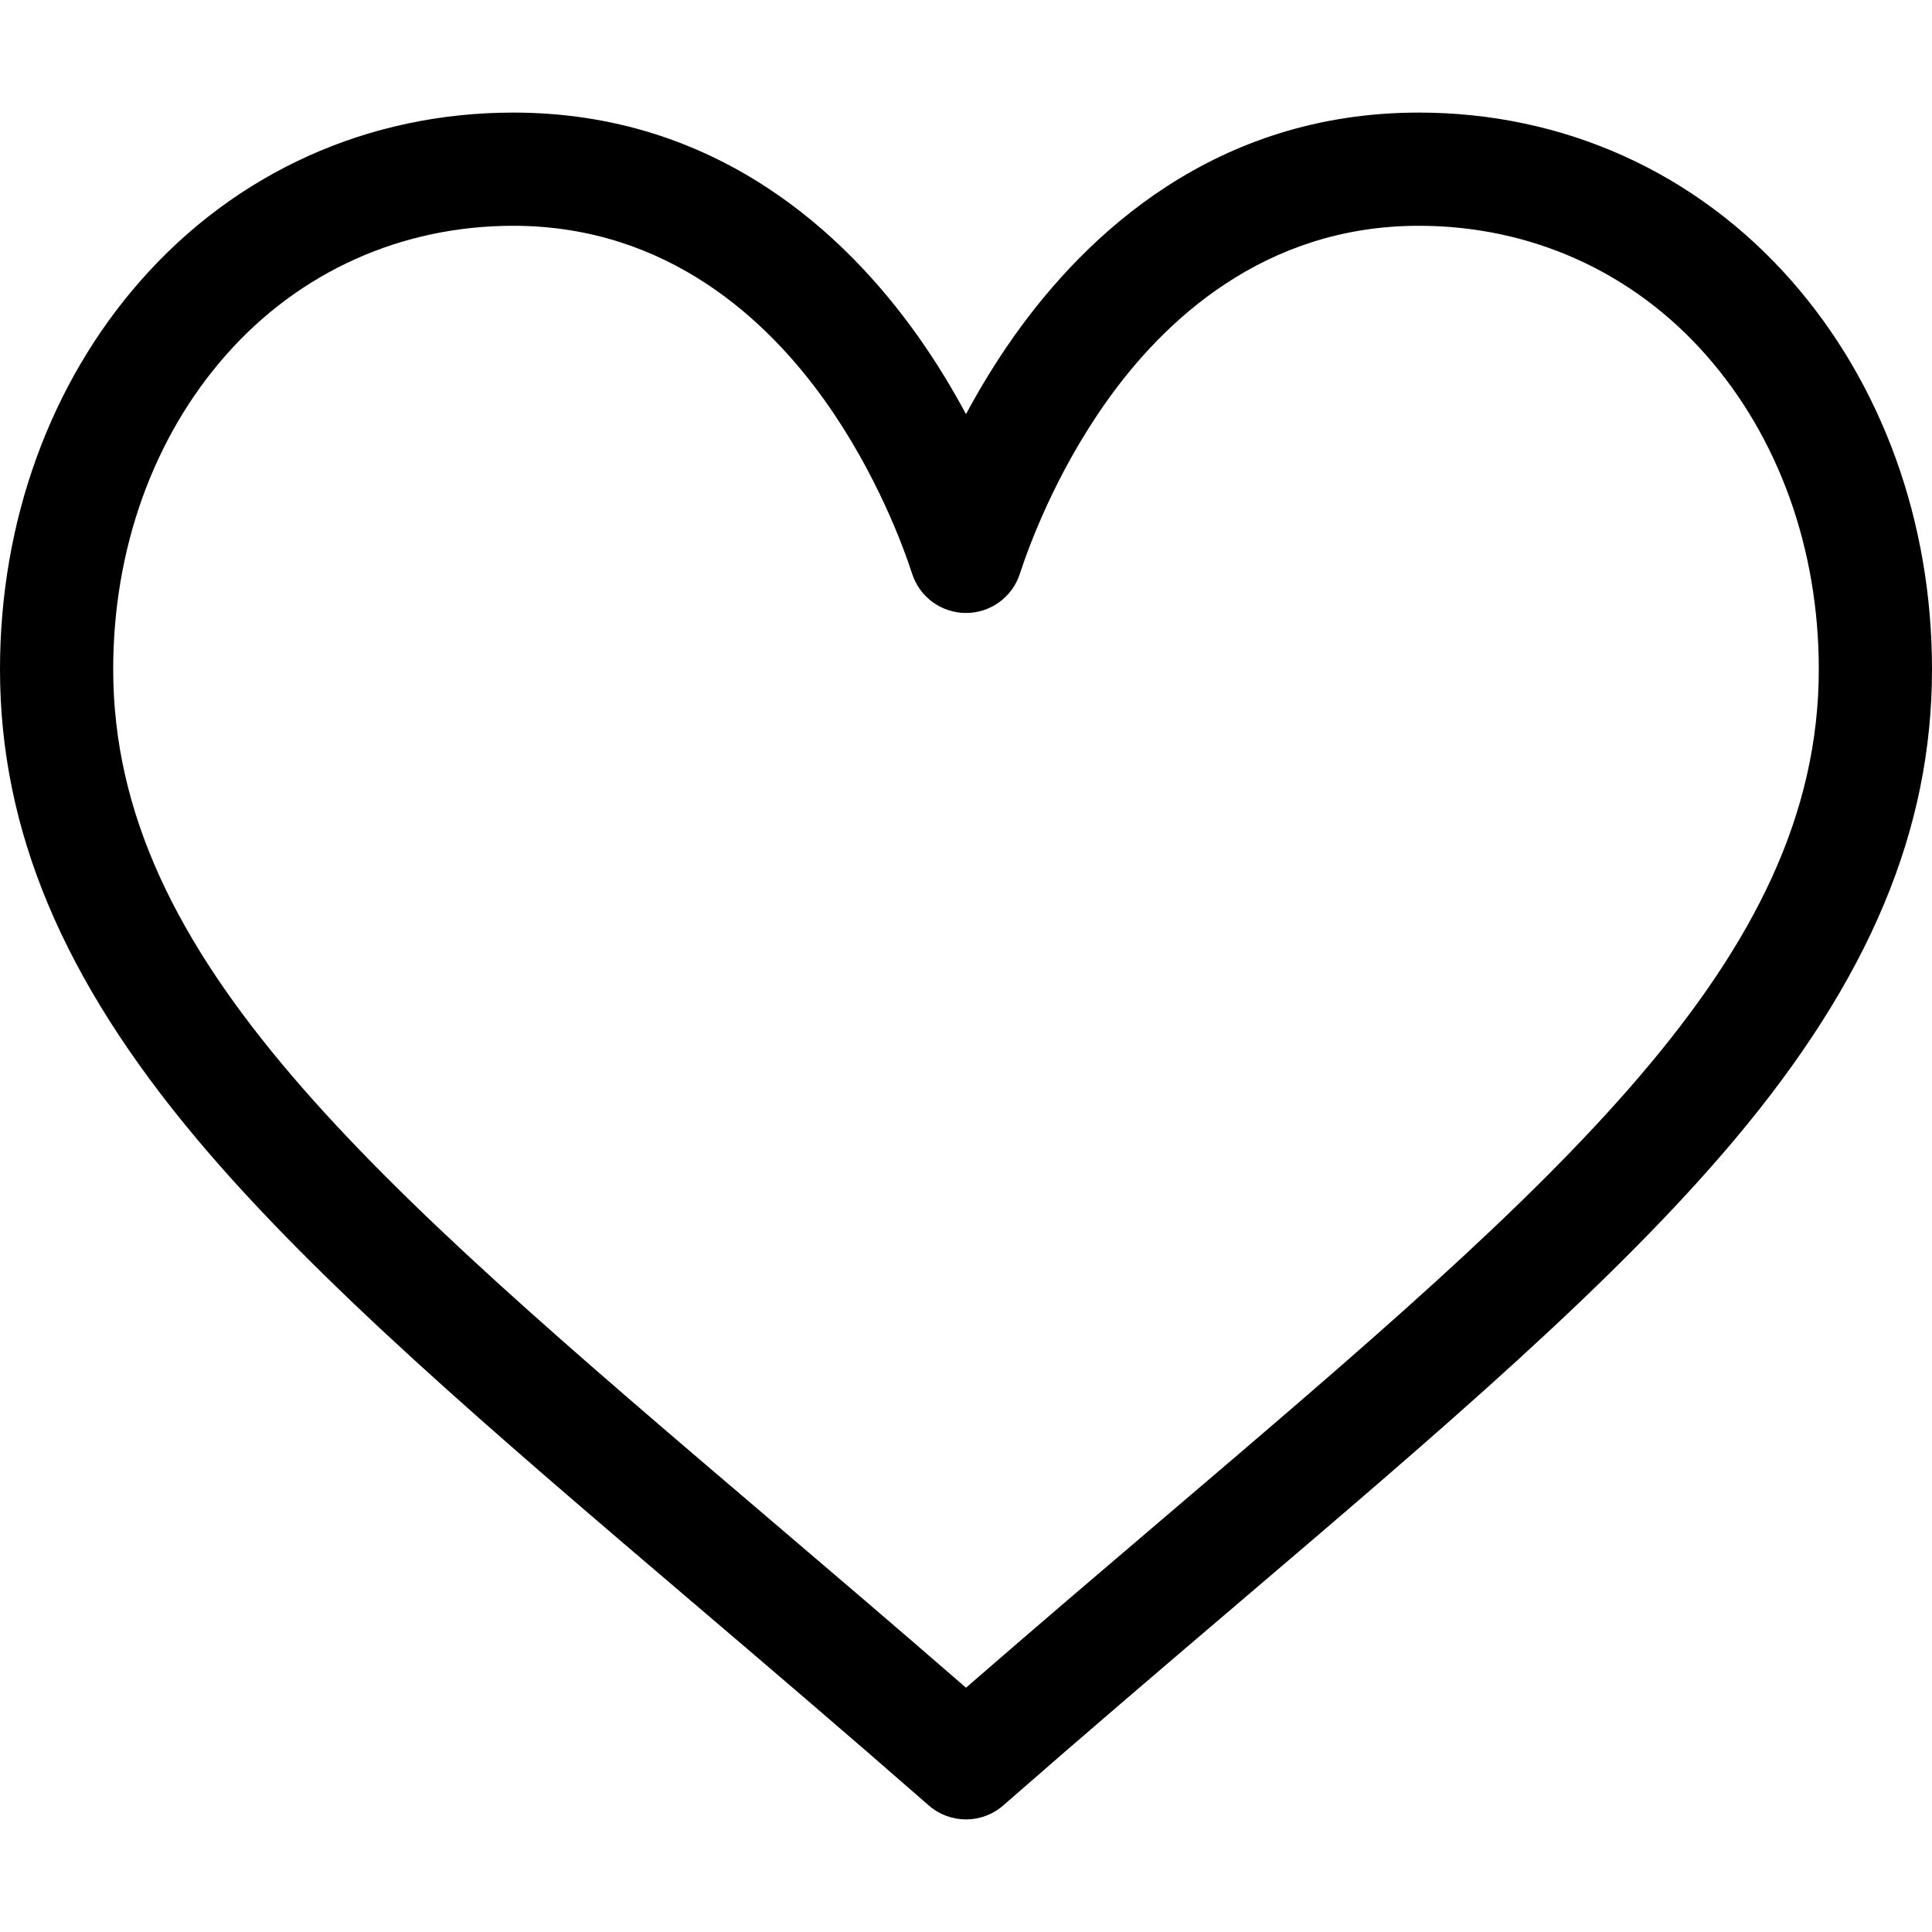
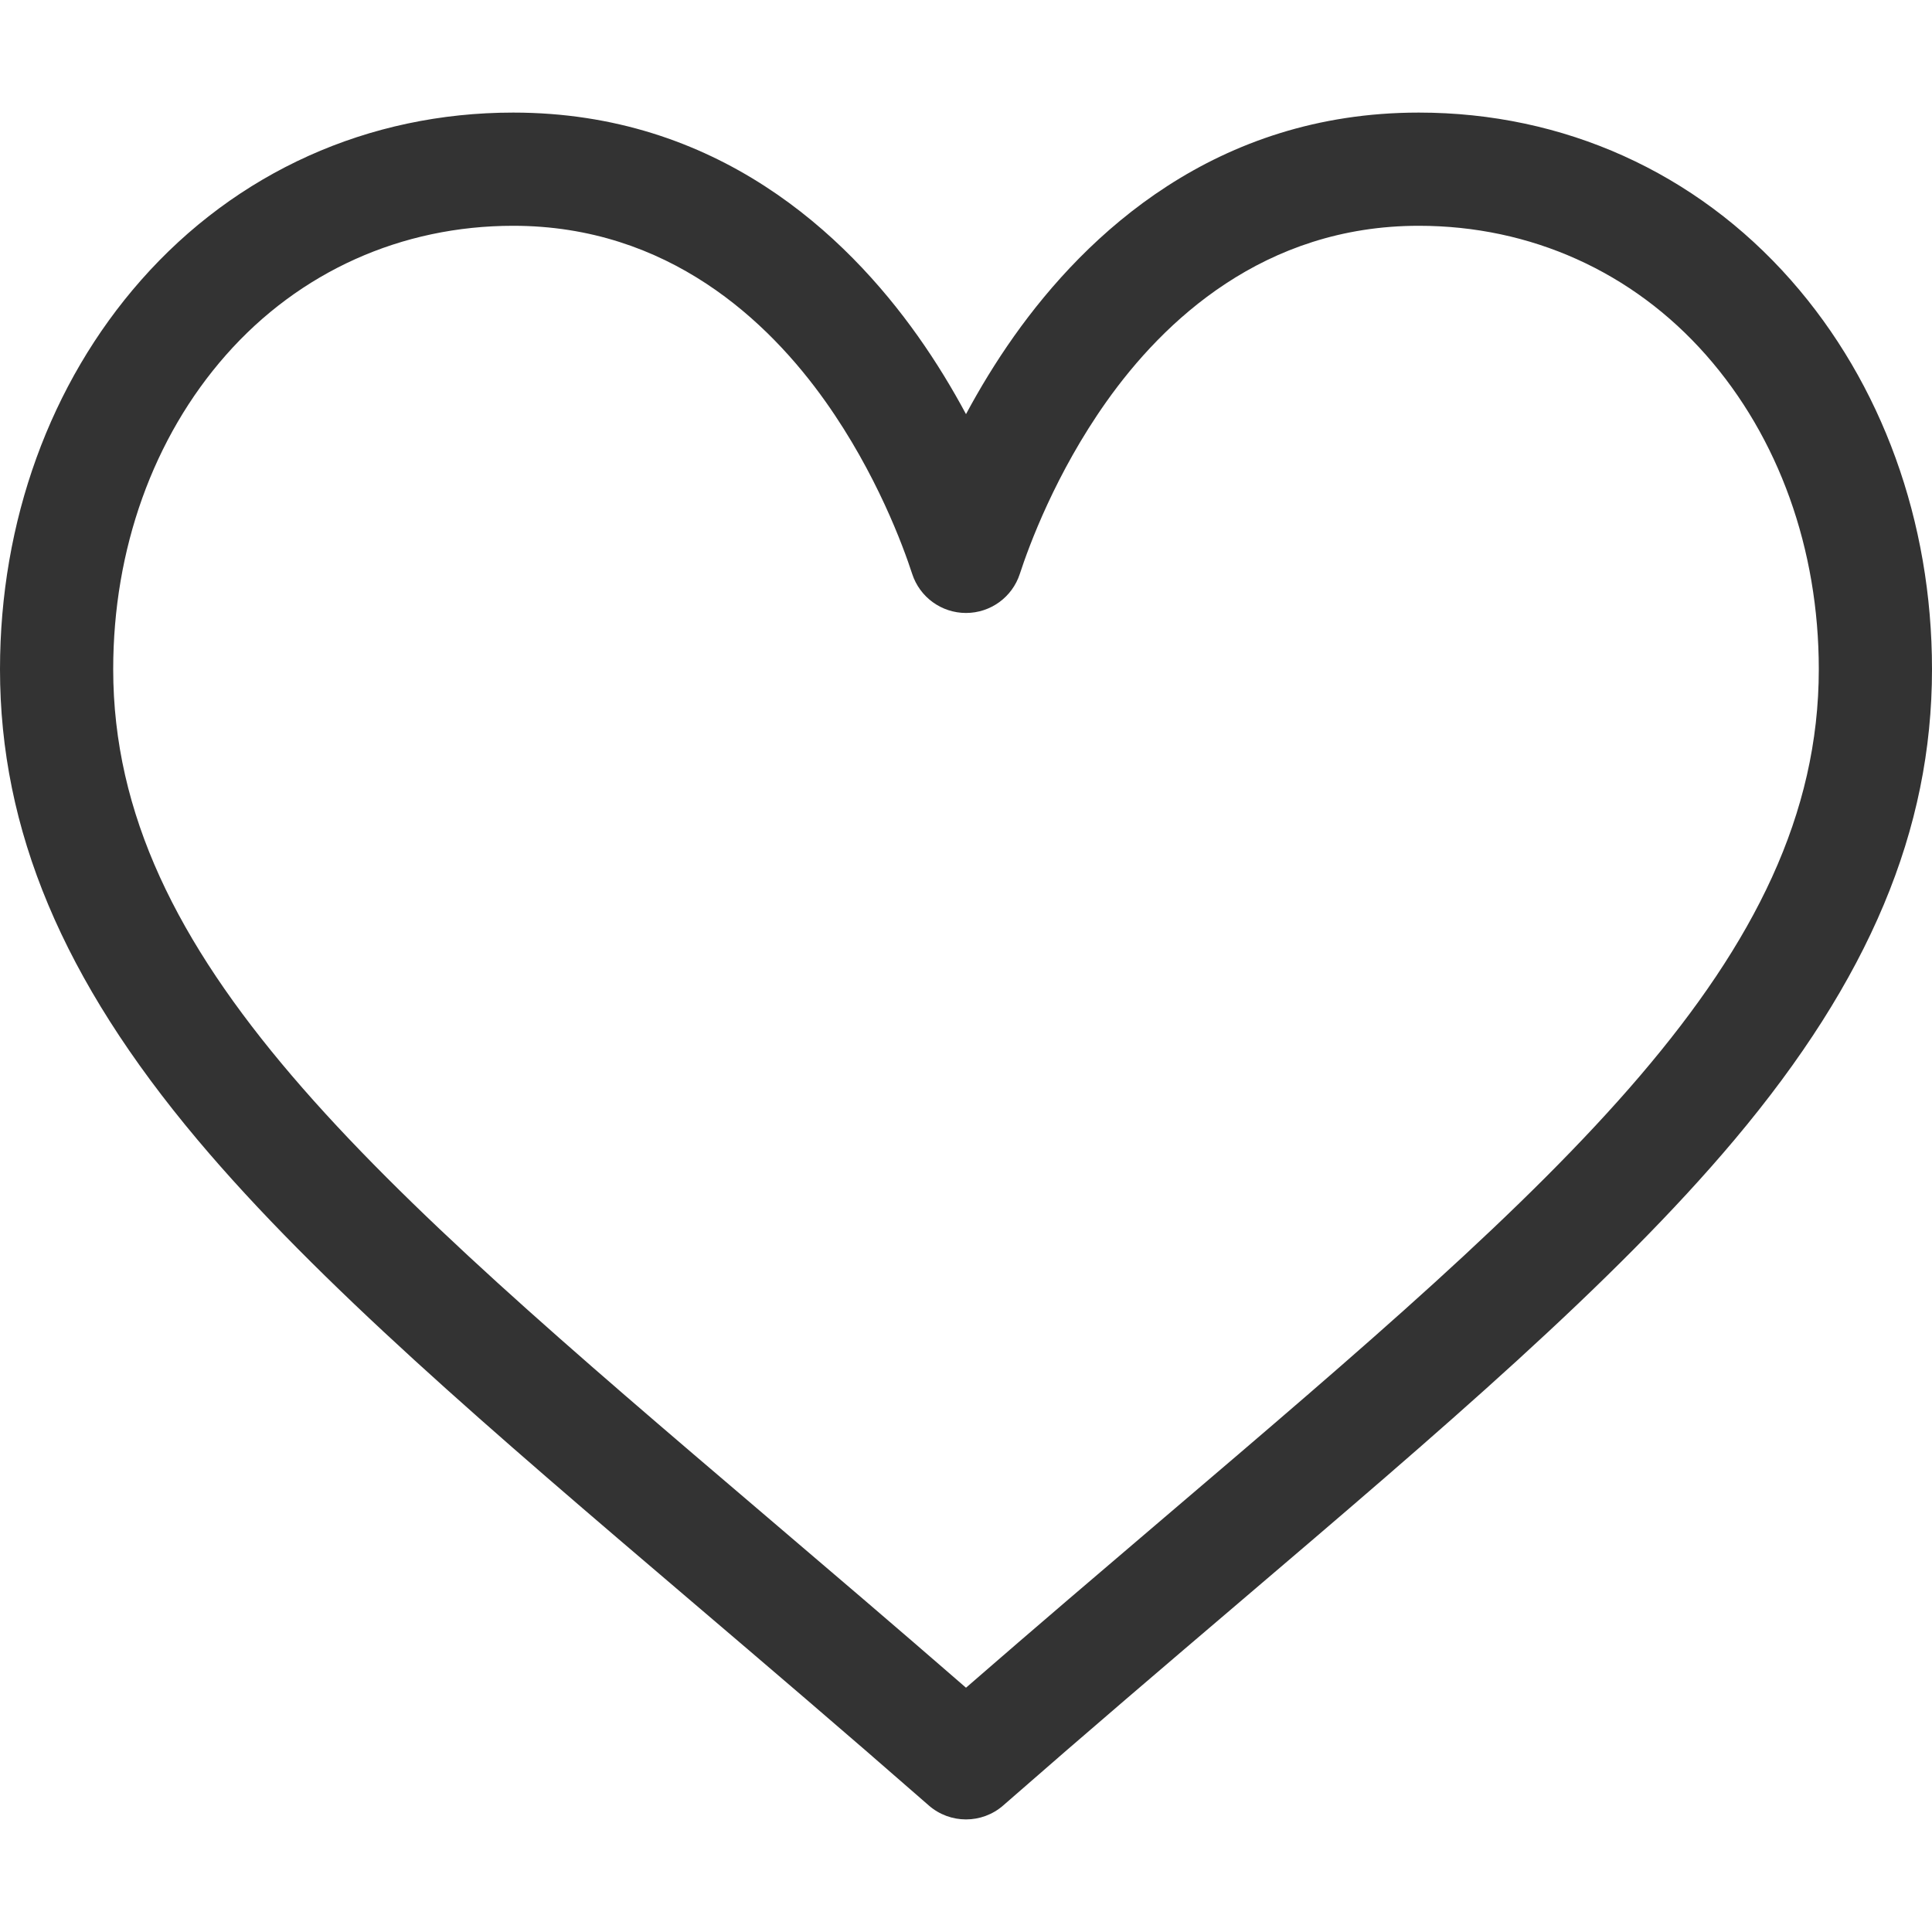
- <svg xmlns="http://www.w3.org/2000/svg" version="1.1" id="Capa_1" x="0px" y="0px" viewBox="0 0 512 512" style="enable-background:new 0 0 512 512;" xml:space="preserve">
+ <svg xmlns="http://www.w3.org/2000/svg" version="1.1" id="Capa_1" x="0px" y="0px" viewBox="0 0 512 512" style="enable-background:new 0 0 512 512;" xml:space="preserve" fill="#333333">
  <g>
    <g>
      <path d="M474.644,74.27C449.391,45.616,414.358,29.836,376,29.836c-53.948,0-88.103,32.22-107.255,59.25    c-4.969,7.014-9.196,14.047-12.745,20.665c-3.549-6.618-7.775-13.651-12.745-20.665c-19.152-27.03-53.307-59.25-107.255-59.25    c-38.358,0-73.391,15.781-98.645,44.435C13.267,101.605,0,138.213,0,177.351c0,42.603,16.633,82.228,52.345,124.7    c31.917,37.96,77.834,77.088,131.005,122.397c19.813,16.884,40.302,34.344,62.115,53.429l0.655,0.574    c2.828,2.476,6.354,3.713,9.88,3.713s7.052-1.238,9.88-3.713l0.655-0.574c21.813-19.085,42.302-36.544,62.118-53.431    c53.168-45.306,99.085-84.434,131.002-122.395C495.367,259.578,512,219.954,512,177.351    C512,138.213,498.733,101.605,474.644,74.27z M309.193,401.614c-17.08,14.554-34.658,29.533-53.193,45.646    c-18.534-16.111-36.113-31.091-53.196-45.648C98.745,312.939,30,254.358,30,177.351c0-31.83,10.605-61.394,29.862-83.245    C79.34,72.007,106.379,59.836,136,59.836c41.129,0,67.716,25.338,82.776,46.594c13.509,19.064,20.558,38.282,22.962,45.659    c2.011,6.175,7.768,10.354,14.262,10.354c6.494,0,12.251-4.179,14.262-10.354c2.404-7.377,9.453-26.595,22.962-45.66    c15.06-21.255,41.647-46.593,82.776-46.593c29.621,0,56.66,12.171,76.137,34.27C471.395,115.957,482,145.521,482,177.351    C482,254.358,413.255,312.939,309.193,401.614z" />
    </g>
  </g>
  <g>
</g>
  <g>
</g>
  <g>
</g>
  <g>
</g>
  <g>
</g>
  <g>
</g>
  <g>
</g>
  <g>
</g>
  <g>
</g>
  <g>
</g>
  <g>
</g>
  <g>
</g>
  <g>
</g>
  <g>
</g>
  <g>
</g>
</svg>
